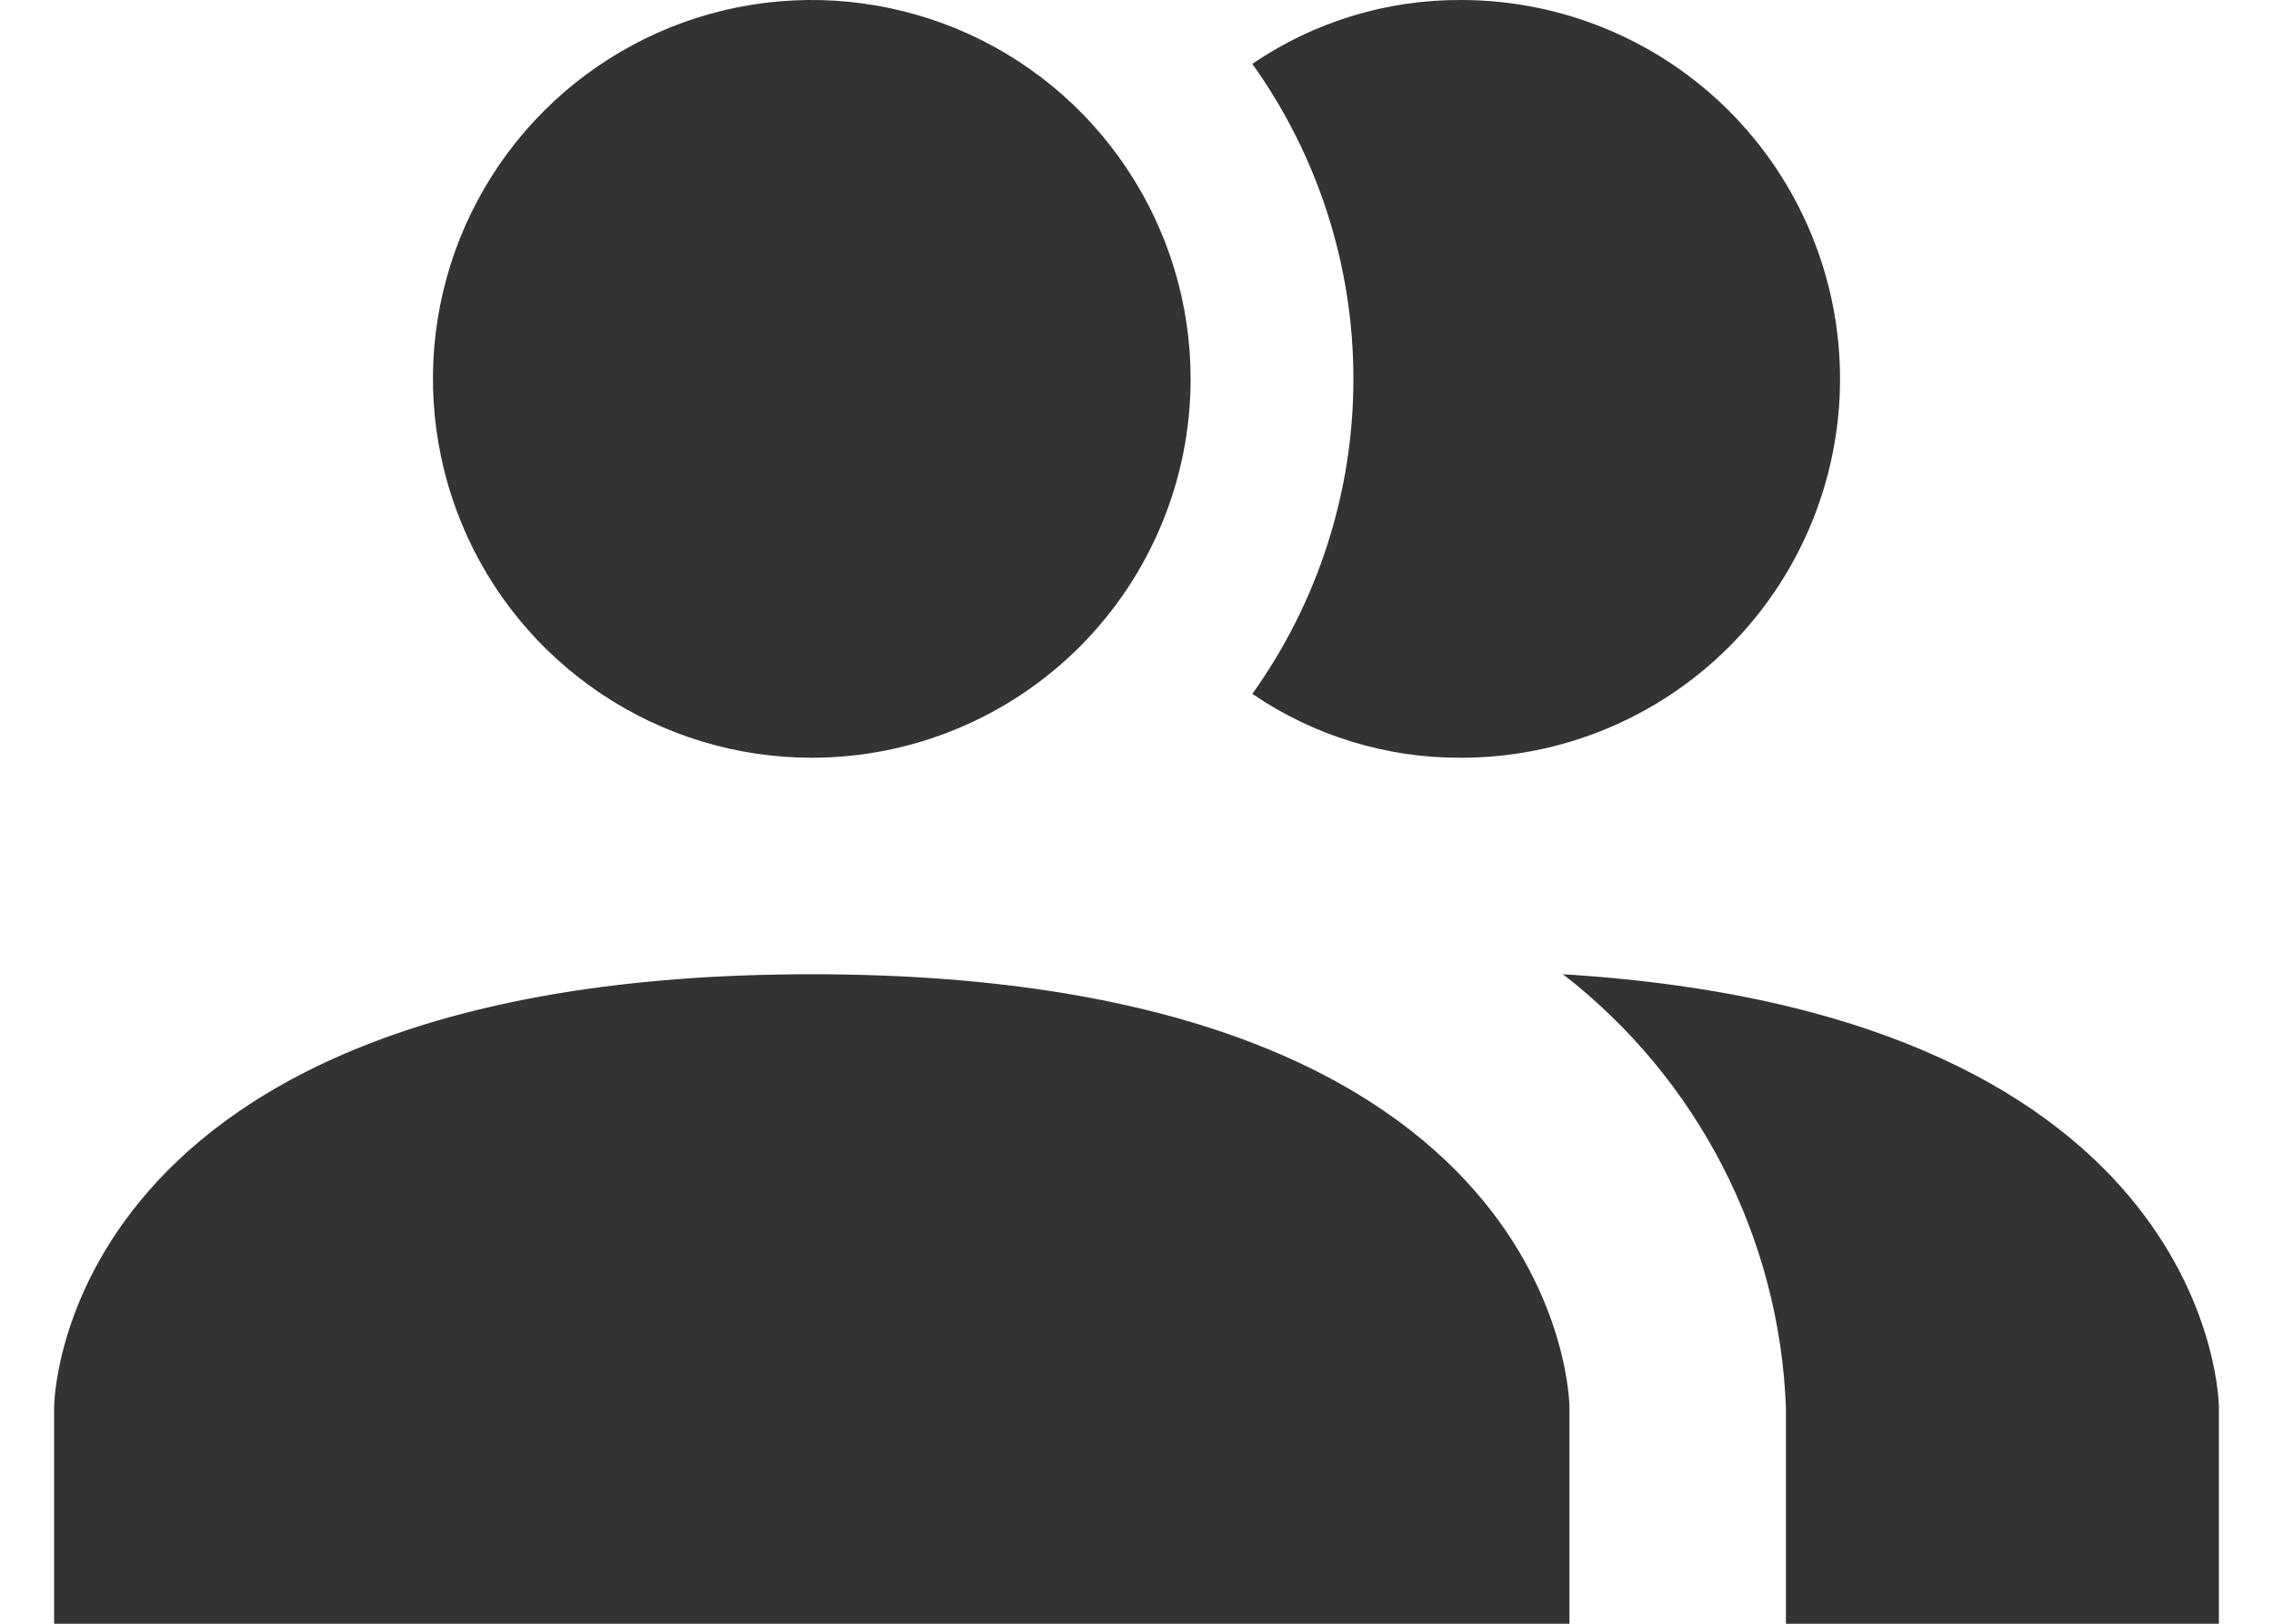
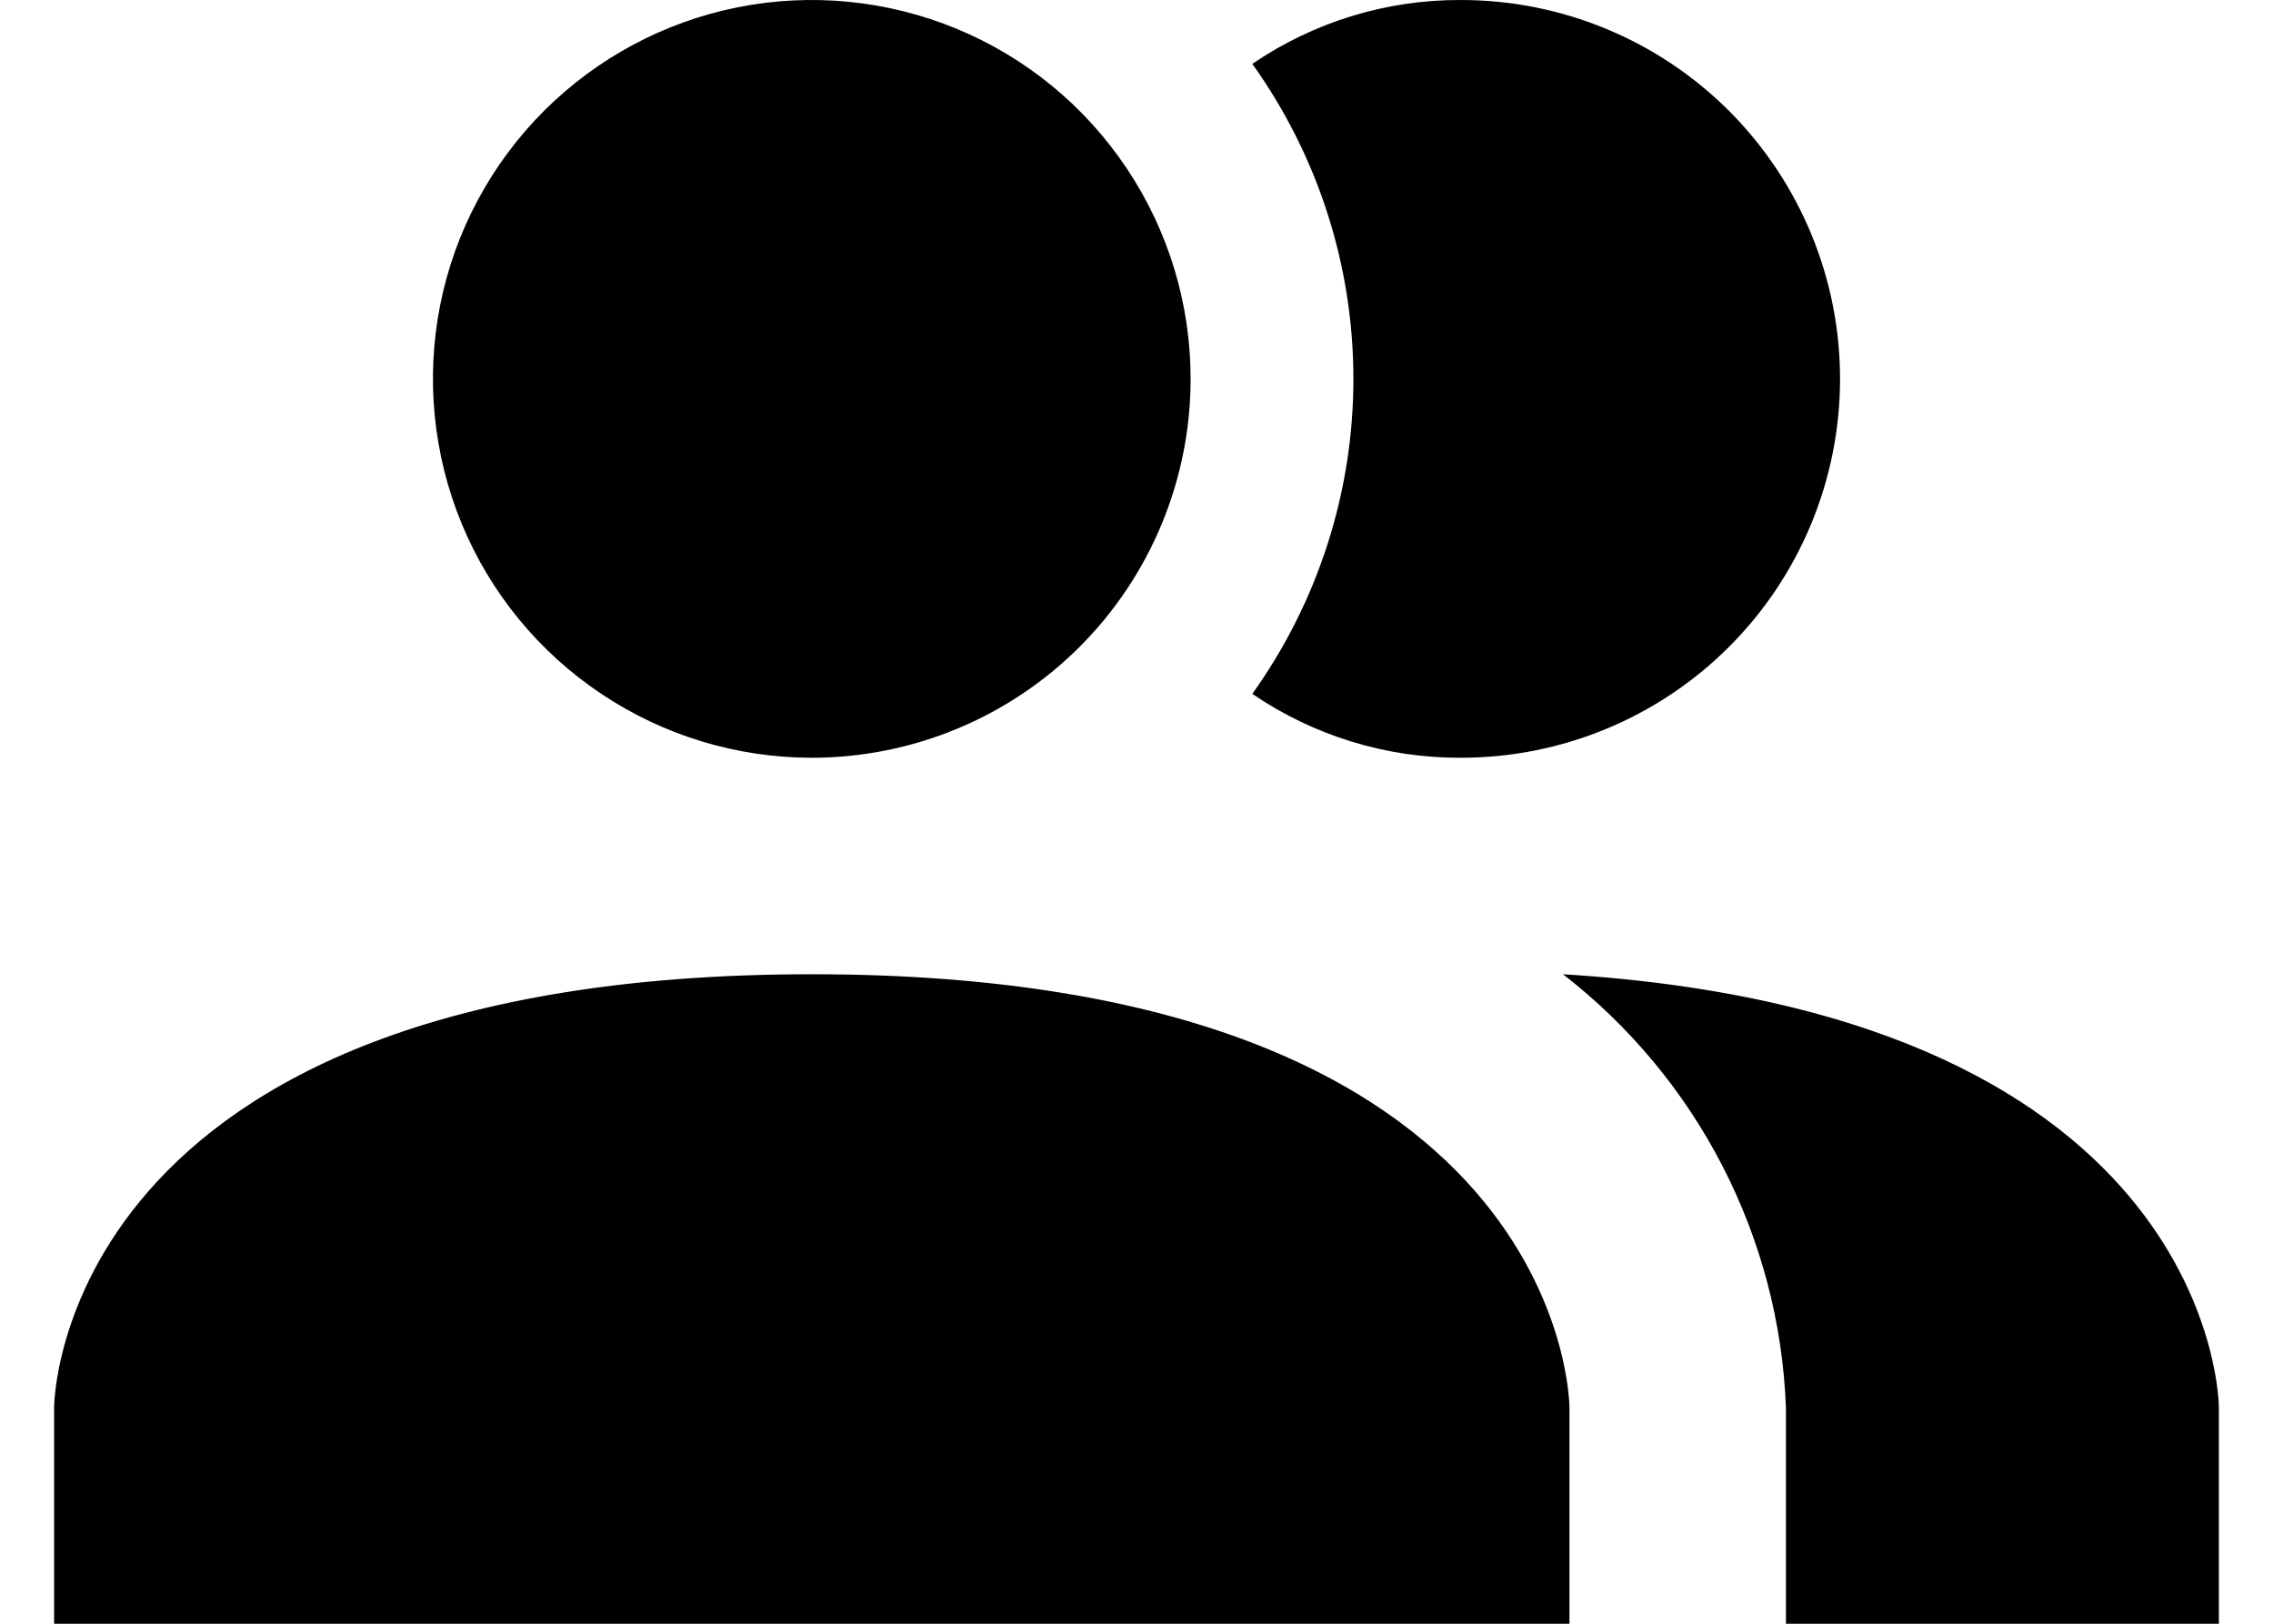
<svg xmlns="http://www.w3.org/2000/svg" width="21" height="15" viewBox="0 0 21 15" fill="none">
-   <path d="M14.5 13V15H0.5V13C0.5 13 0.5 9 7.5 9C14.5 9 14.5 13 14.5 13ZM11 3.5C11 2.808 10.795 2.131 10.41 1.556C10.026 0.98 9.479 0.531 8.839 0.266C8.2 0.002 7.496 -0.068 6.817 0.067C6.138 0.202 5.515 0.536 5.025 1.025C4.536 1.515 4.202 2.138 4.067 2.817C3.932 3.496 4.002 4.2 4.266 4.839C4.531 5.479 4.98 6.026 5.556 6.41C6.131 6.795 6.808 7 7.5 7C8.428 7 9.319 6.631 9.975 5.975C10.631 5.319 11 4.428 11 3.5ZM14.44 9C15.055 9.476 15.558 10.081 15.914 10.772C16.27 11.463 16.47 12.223 16.5 13V15H20.5V13C20.5 13 20.5 9.37 14.44 9ZM13.5 5.2579e-05C12.812 -0.004 12.139 0.202 11.57 0.59C12.177 1.439 12.504 2.456 12.504 3.5C12.504 4.544 12.177 5.561 11.57 6.41C12.139 6.798 12.812 7.004 13.5 7C14.428 7 15.319 6.631 15.975 5.975C16.631 5.319 17 4.428 17 3.5C17 2.572 16.631 1.682 15.975 1.025C15.319 0.369 14.428 5.2579e-05 13.5 5.2579e-05Z" fill="#333333" />
+   <path d="M14.5 13V15H0.5V13C0.5 13 0.5 9 7.5 9C14.5 9 14.5 13 14.5 13ZM11 3.5C11 2.808 10.795 2.131 10.41 1.556C10.026 0.98 9.479 0.531 8.839 0.266C8.2 0.002 7.496 -0.068 6.817 0.067C6.138 0.202 5.515 0.536 5.025 1.025C4.536 1.515 4.202 2.138 4.067 2.817C3.932 3.496 4.002 4.2 4.266 4.839C4.531 5.479 4.98 6.026 5.556 6.41C6.131 6.795 6.808 7 7.5 7C8.428 7 9.319 6.631 9.975 5.975C10.631 5.319 11 4.428 11 3.5ZM14.44 9C15.055 9.476 15.558 10.081 15.914 10.772C16.27 11.463 16.47 12.223 16.5 13V15H20.5V13C20.5 13 20.5 9.37 14.44 9ZM13.5 5.2579e-05C12.812 -0.004 12.139 0.202 11.57 0.59C12.177 1.439 12.504 2.456 12.504 3.5C12.504 4.544 12.177 5.561 11.57 6.41C12.139 6.798 12.812 7.004 13.5 7C14.428 7 15.319 6.631 15.975 5.975C16.631 5.319 17 4.428 17 3.5C17 2.572 16.631 1.682 15.975 1.025C15.319 0.369 14.428 5.2579e-05 13.5 5.2579e-05Z" fill="currentColor" />
</svg>
